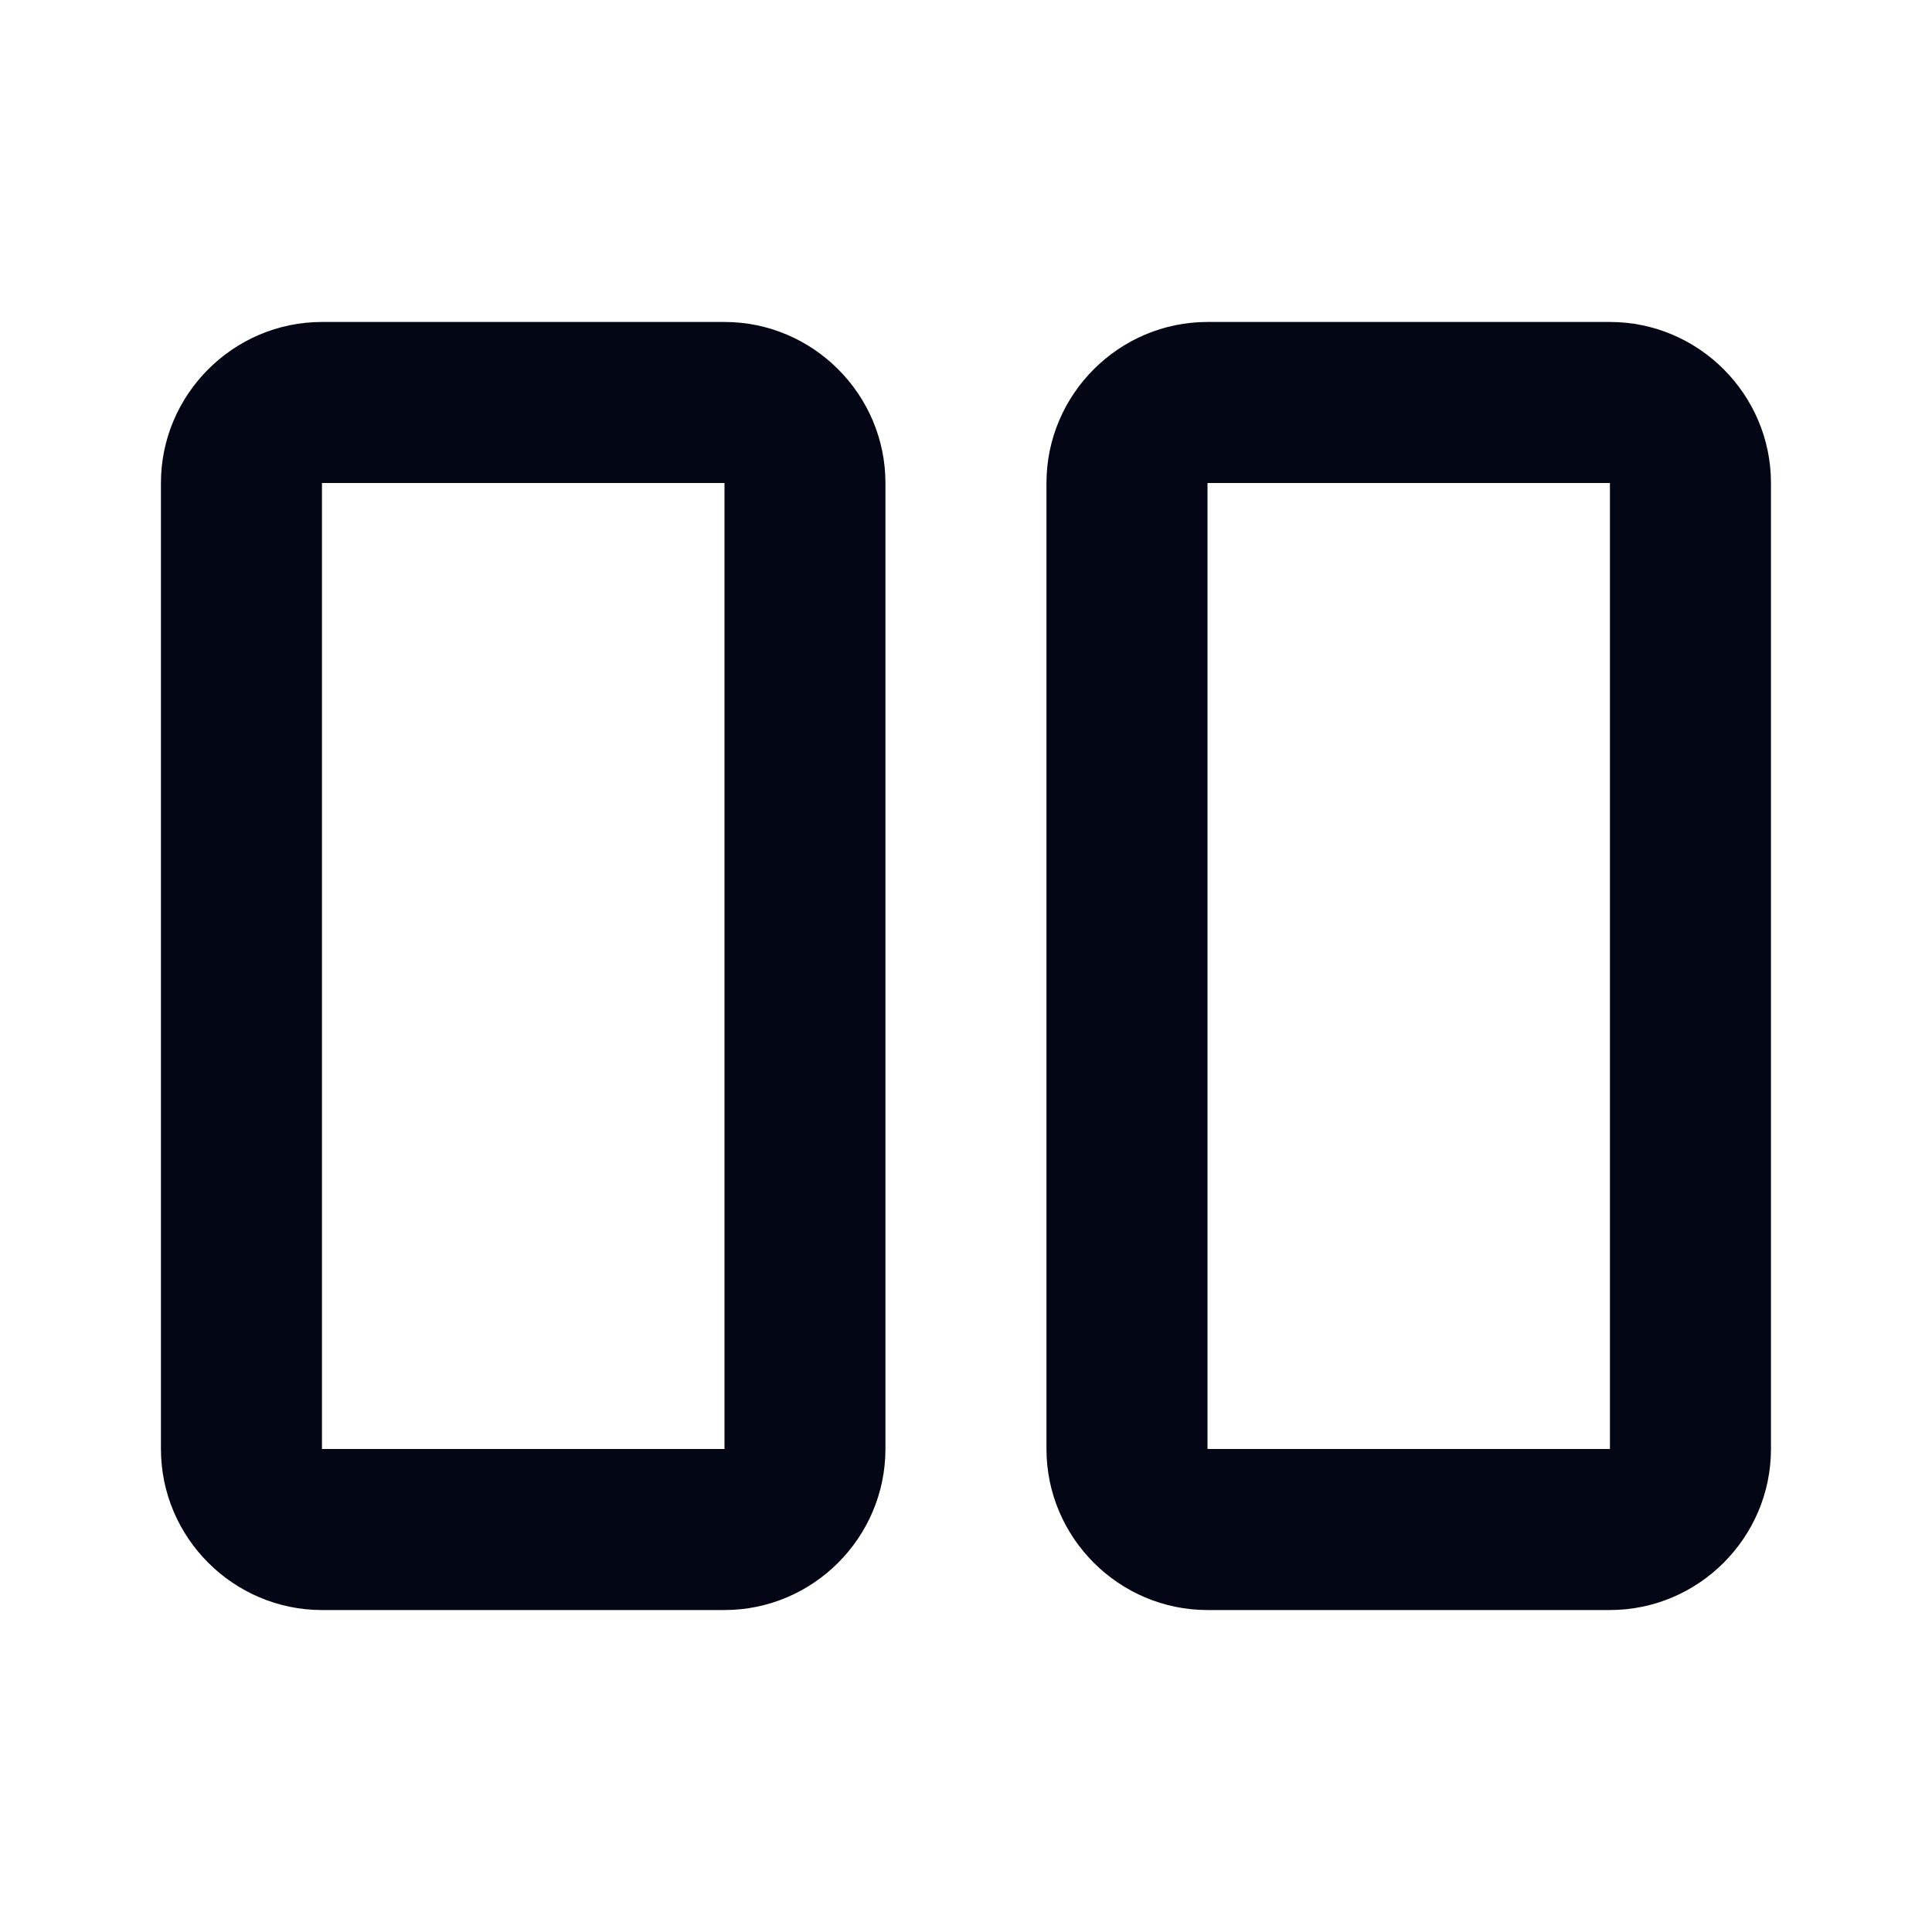
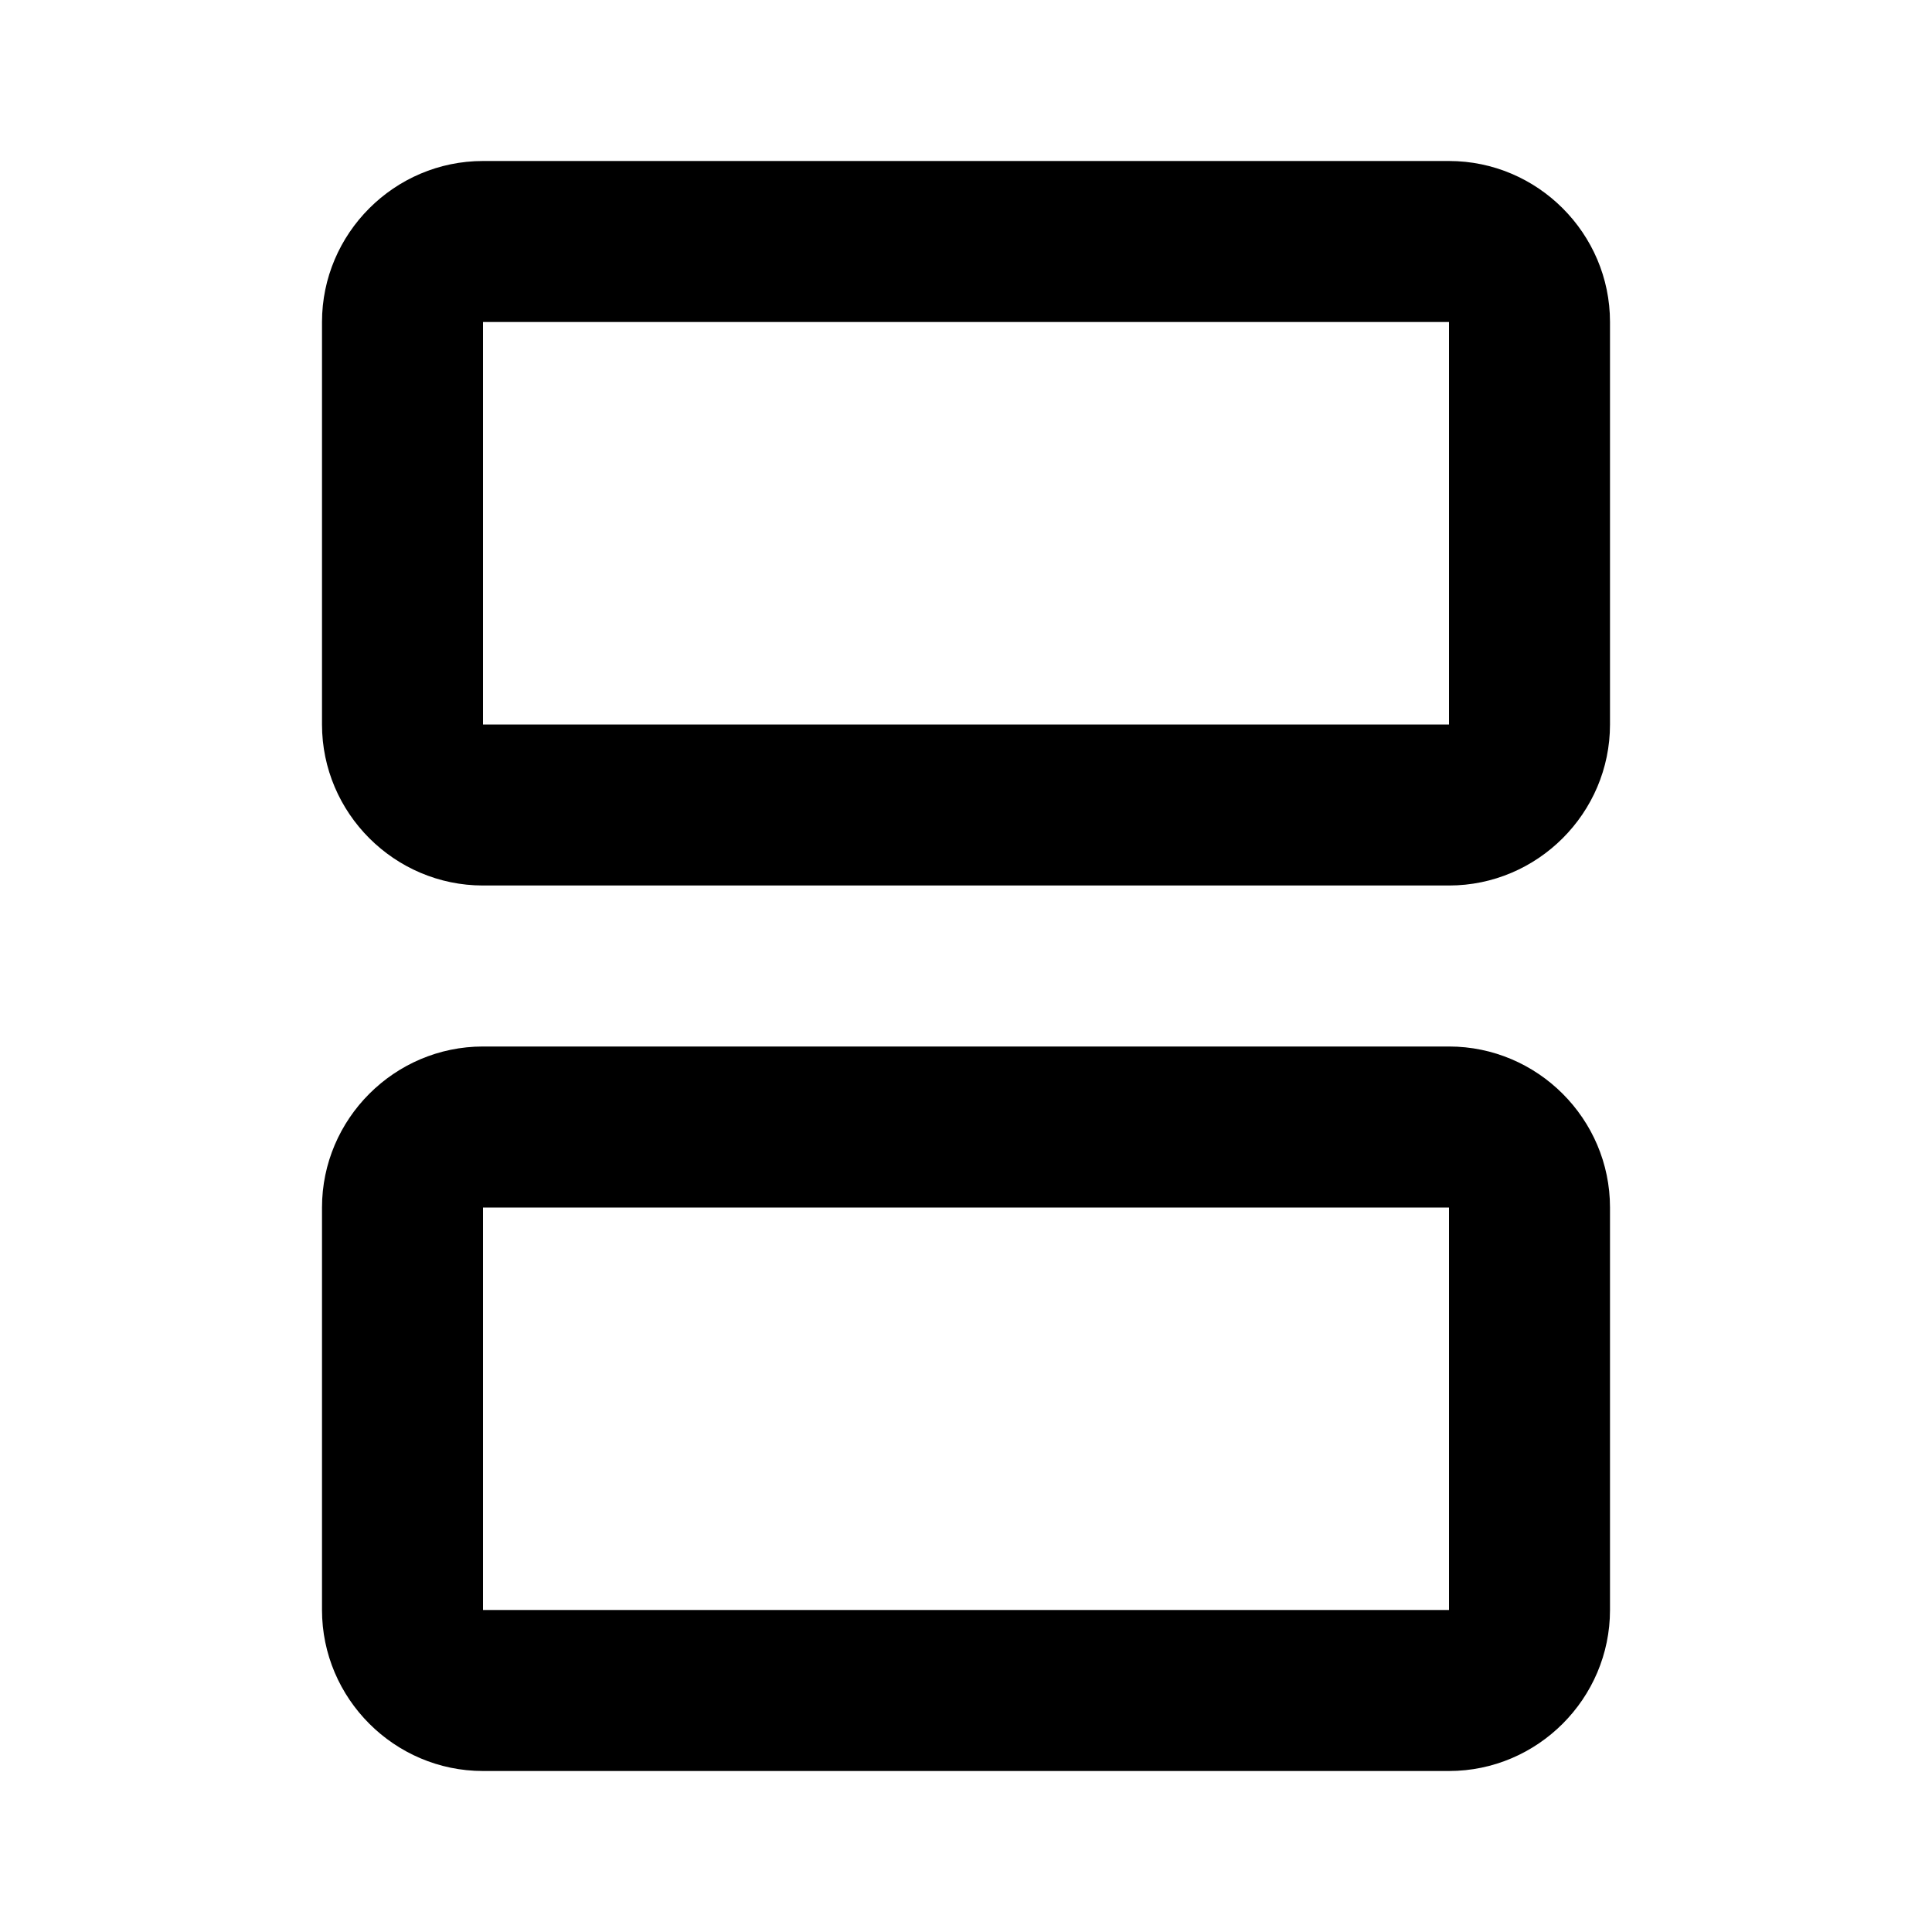
- <svg xmlns="http://www.w3.org/2000/svg" width="20" height="20" viewBox="0 0 20 20" fill="none">
-   <path d="M16.666 15L12.5 15L12.5 5L16.666 5L16.666 15ZM18.333 15L18.333 5C18.333 4.083 17.583 3.333 16.666 3.333L12.5 3.333C11.583 3.333 10.833 4.083 10.833 5L10.833 15C10.833 15.917 11.583 16.667 12.5 16.667L16.666 16.667C17.583 16.667 18.333 15.917 18.333 15ZM7.5 15L3.333 15L3.333 5L7.5 5L7.5 15ZM9.166 15L9.166 5C9.166 4.083 8.416 3.333 7.5 3.333L3.333 3.333C2.416 3.333 1.666 4.083 1.666 5L1.666 15C1.666 15.917 2.416 16.667 3.333 16.667L7.5 16.667C8.416 16.667 9.166 15.917 9.166 15Z" fill="#030615" />
+ <svg xmlns="http://www.w3.org/2000/svg" width="24" height="24" viewBox="0 0 24 24">
+   <path d="M18 4v5H6V4h12m0-2H6c-1.1 0-2 .9-2 2v5c0 1.1.9 2 2 2h12c1.1 0 2-.9 2-2V4c0-1.1-.9-2-2-2zm0 13v5H6v-5h12m0-2H6c-1.1 0-2 .9-2 2v5c0 1.1.9 2 2 2h12c1.1 0 2-.9 2-2v-5c0-1.1-.9-2-2-2z" />
</svg>
